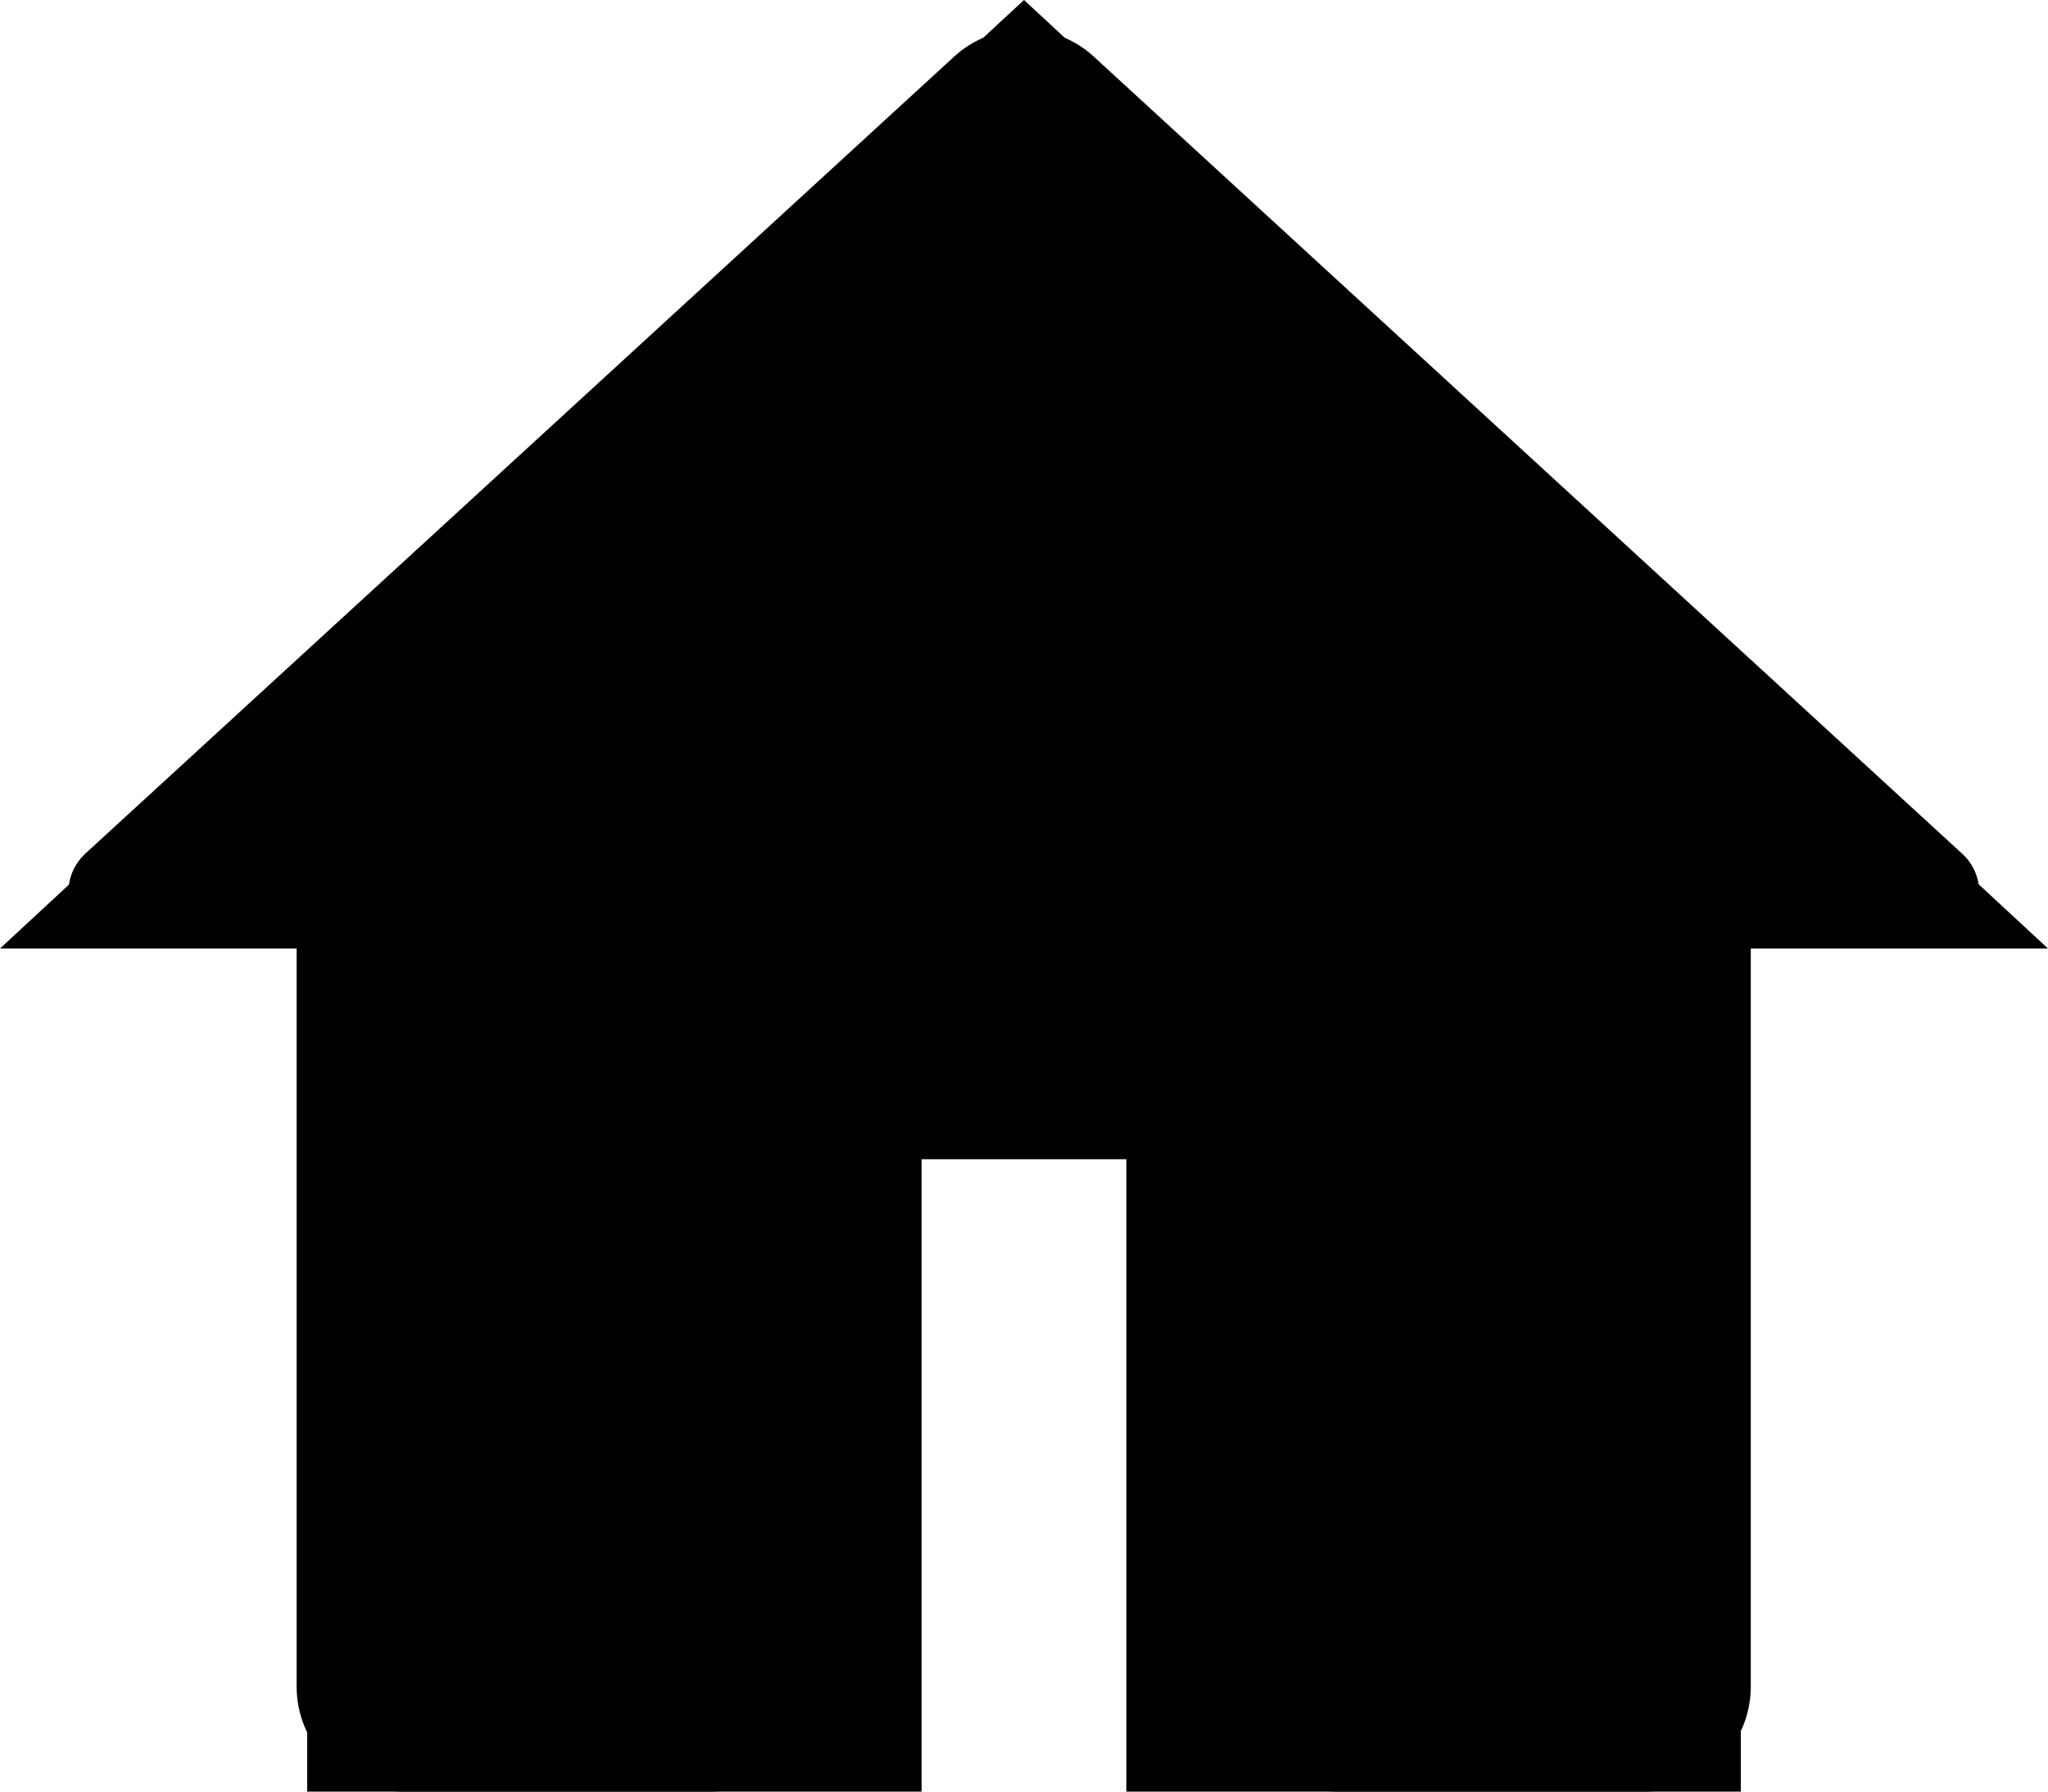
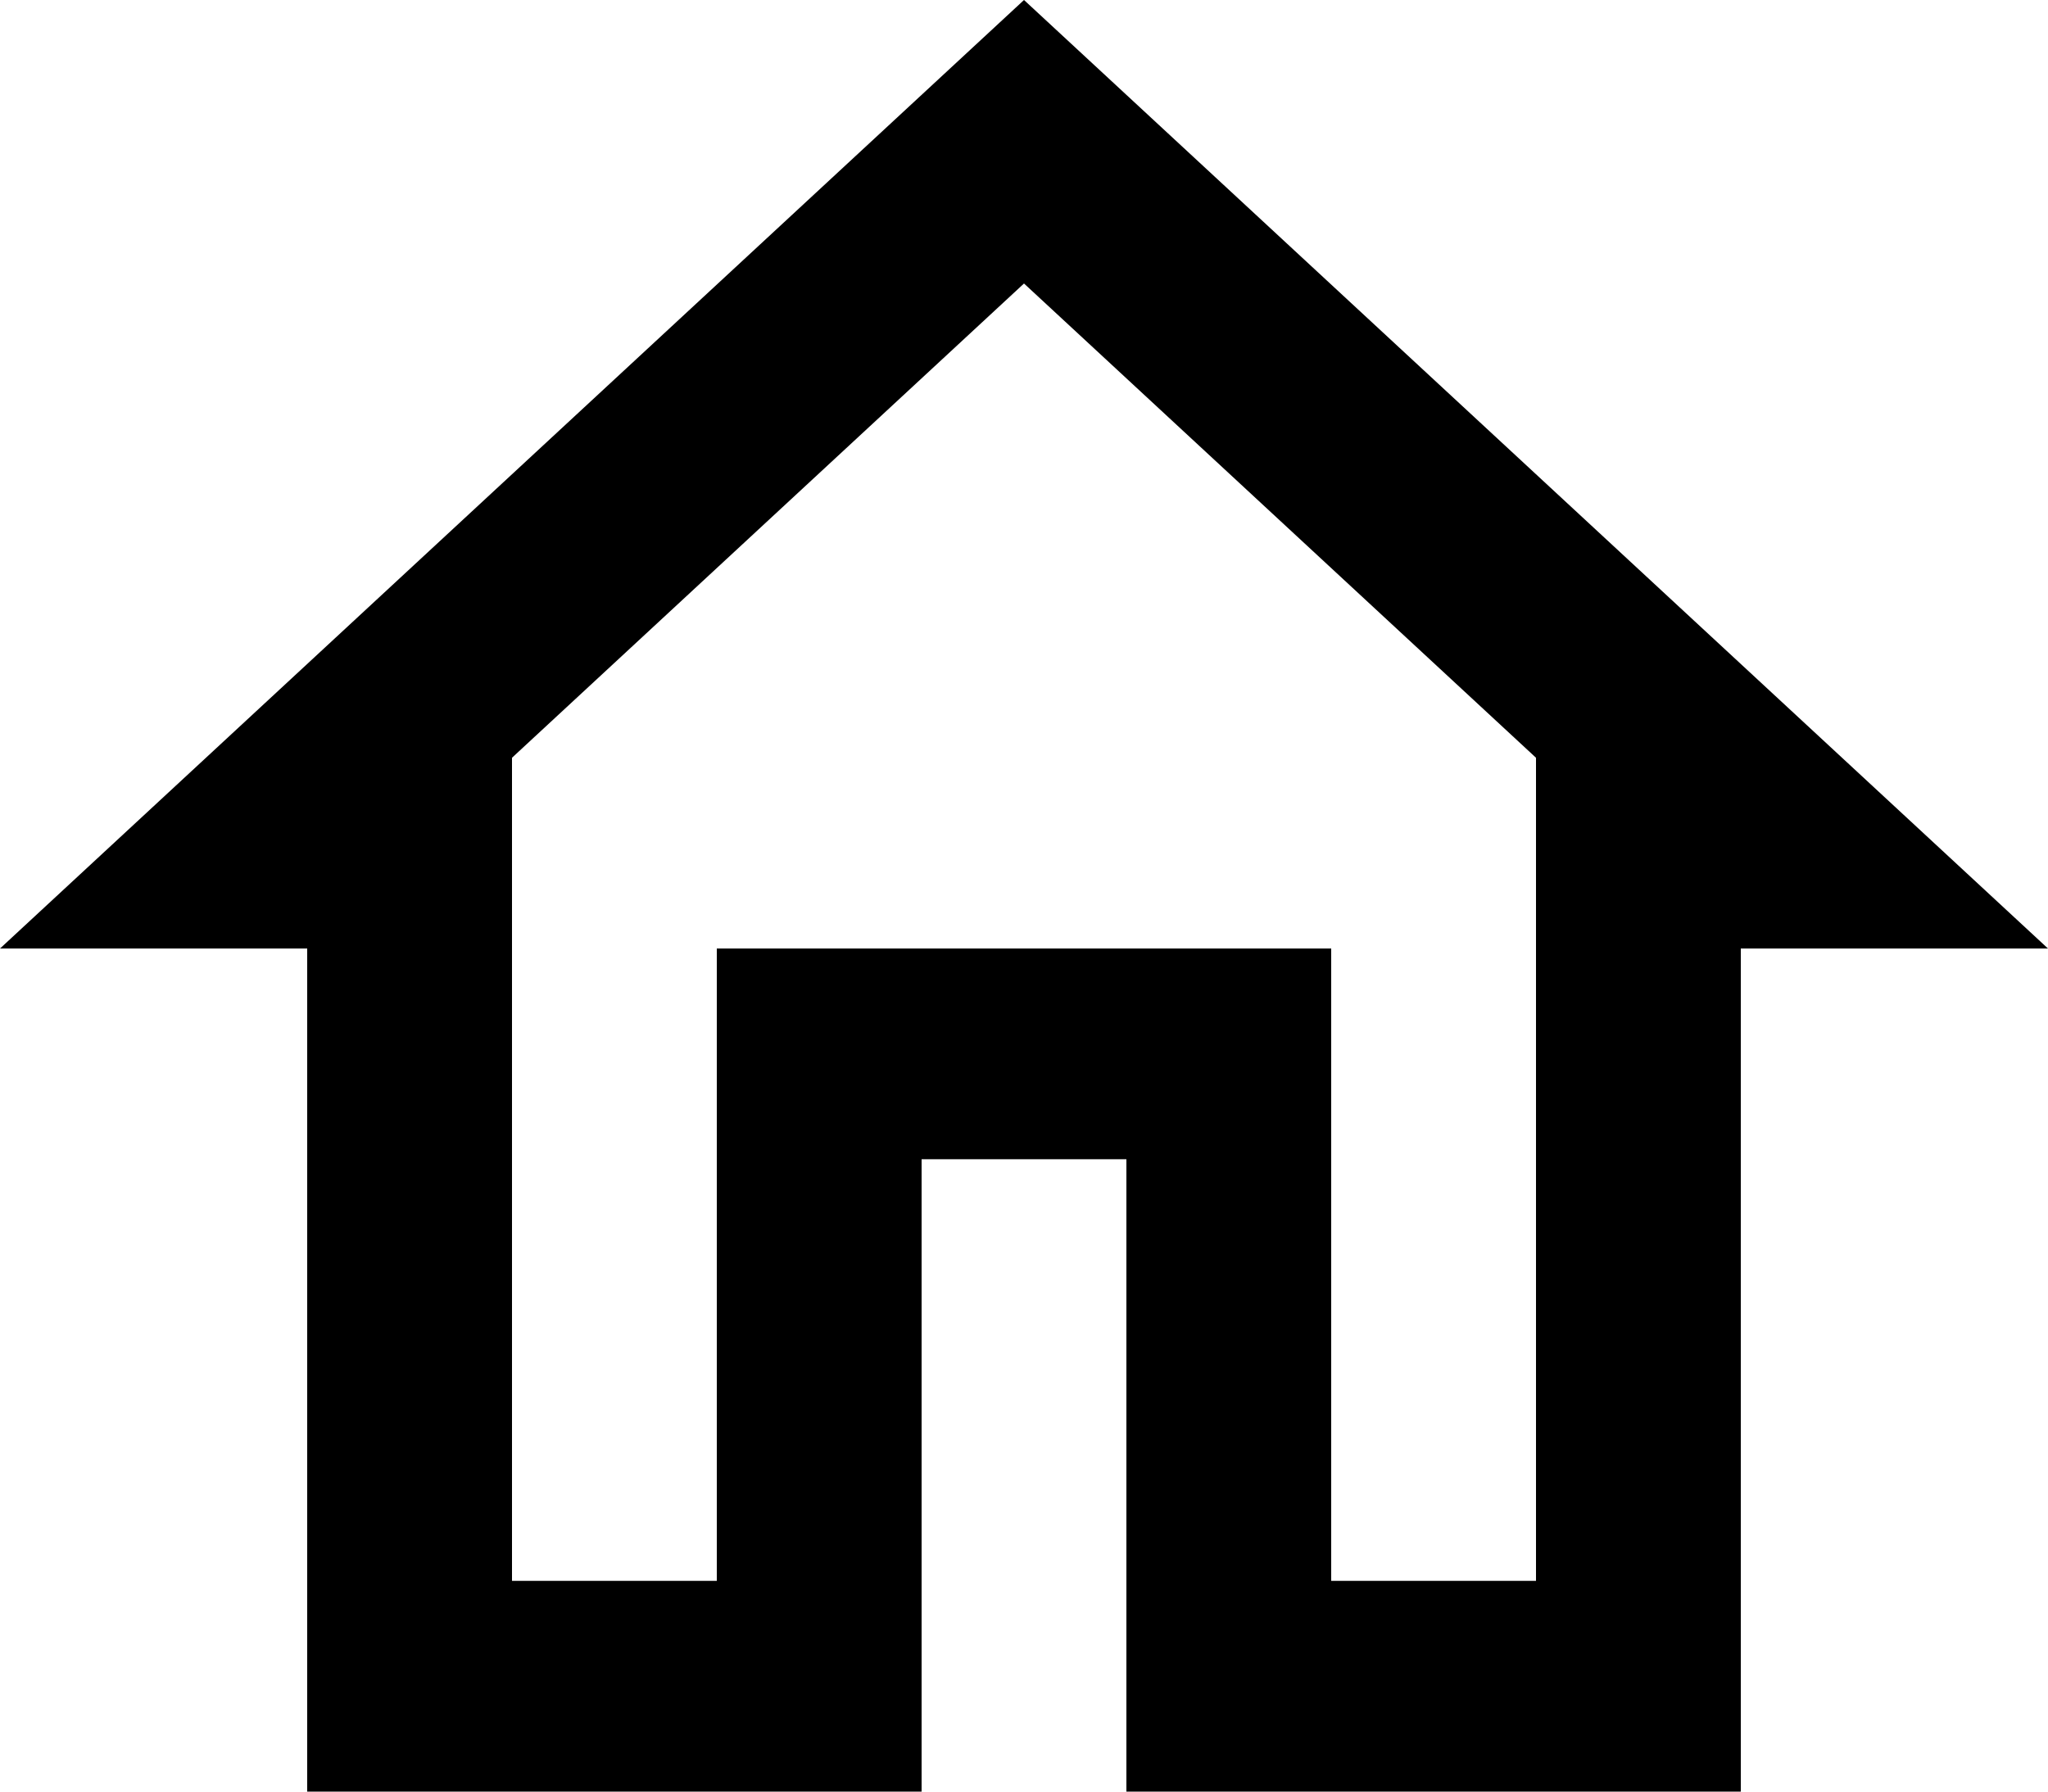
<svg width="24" height="21" viewBox="0 0 24 21">
  <g transform="translate(-474 -961)">
-     <path d="M11.565,22.76v-6.2h4.87v6.2A1.233,1.233,0,0,0,17.652,24H21.3a1.233,1.233,0,0,0,1.217-1.24V14.079h2.07a.617.617,0,0,0,.4-1.079L14.815,3.661a1.21,1.21,0,0,0-1.631,0L3.006,13a.619.619,0,0,0,.4,1.079h2.07V22.76A1.233,1.233,0,0,0,6.7,24h3.652A1.233,1.233,0,0,0,11.565,22.76Z" transform="translate(472 958)" />
    <path d="M14,6.323l6,5.559v9.648H17.6V14.118H10.4v7.412H8V11.882l6-5.559M14,3,2,14.118H5.6V24h7.2V16.588h2.4V24h7.2V14.118H26Z" transform="translate(472 958)" fill="#000" />
  </g>
</svg>
